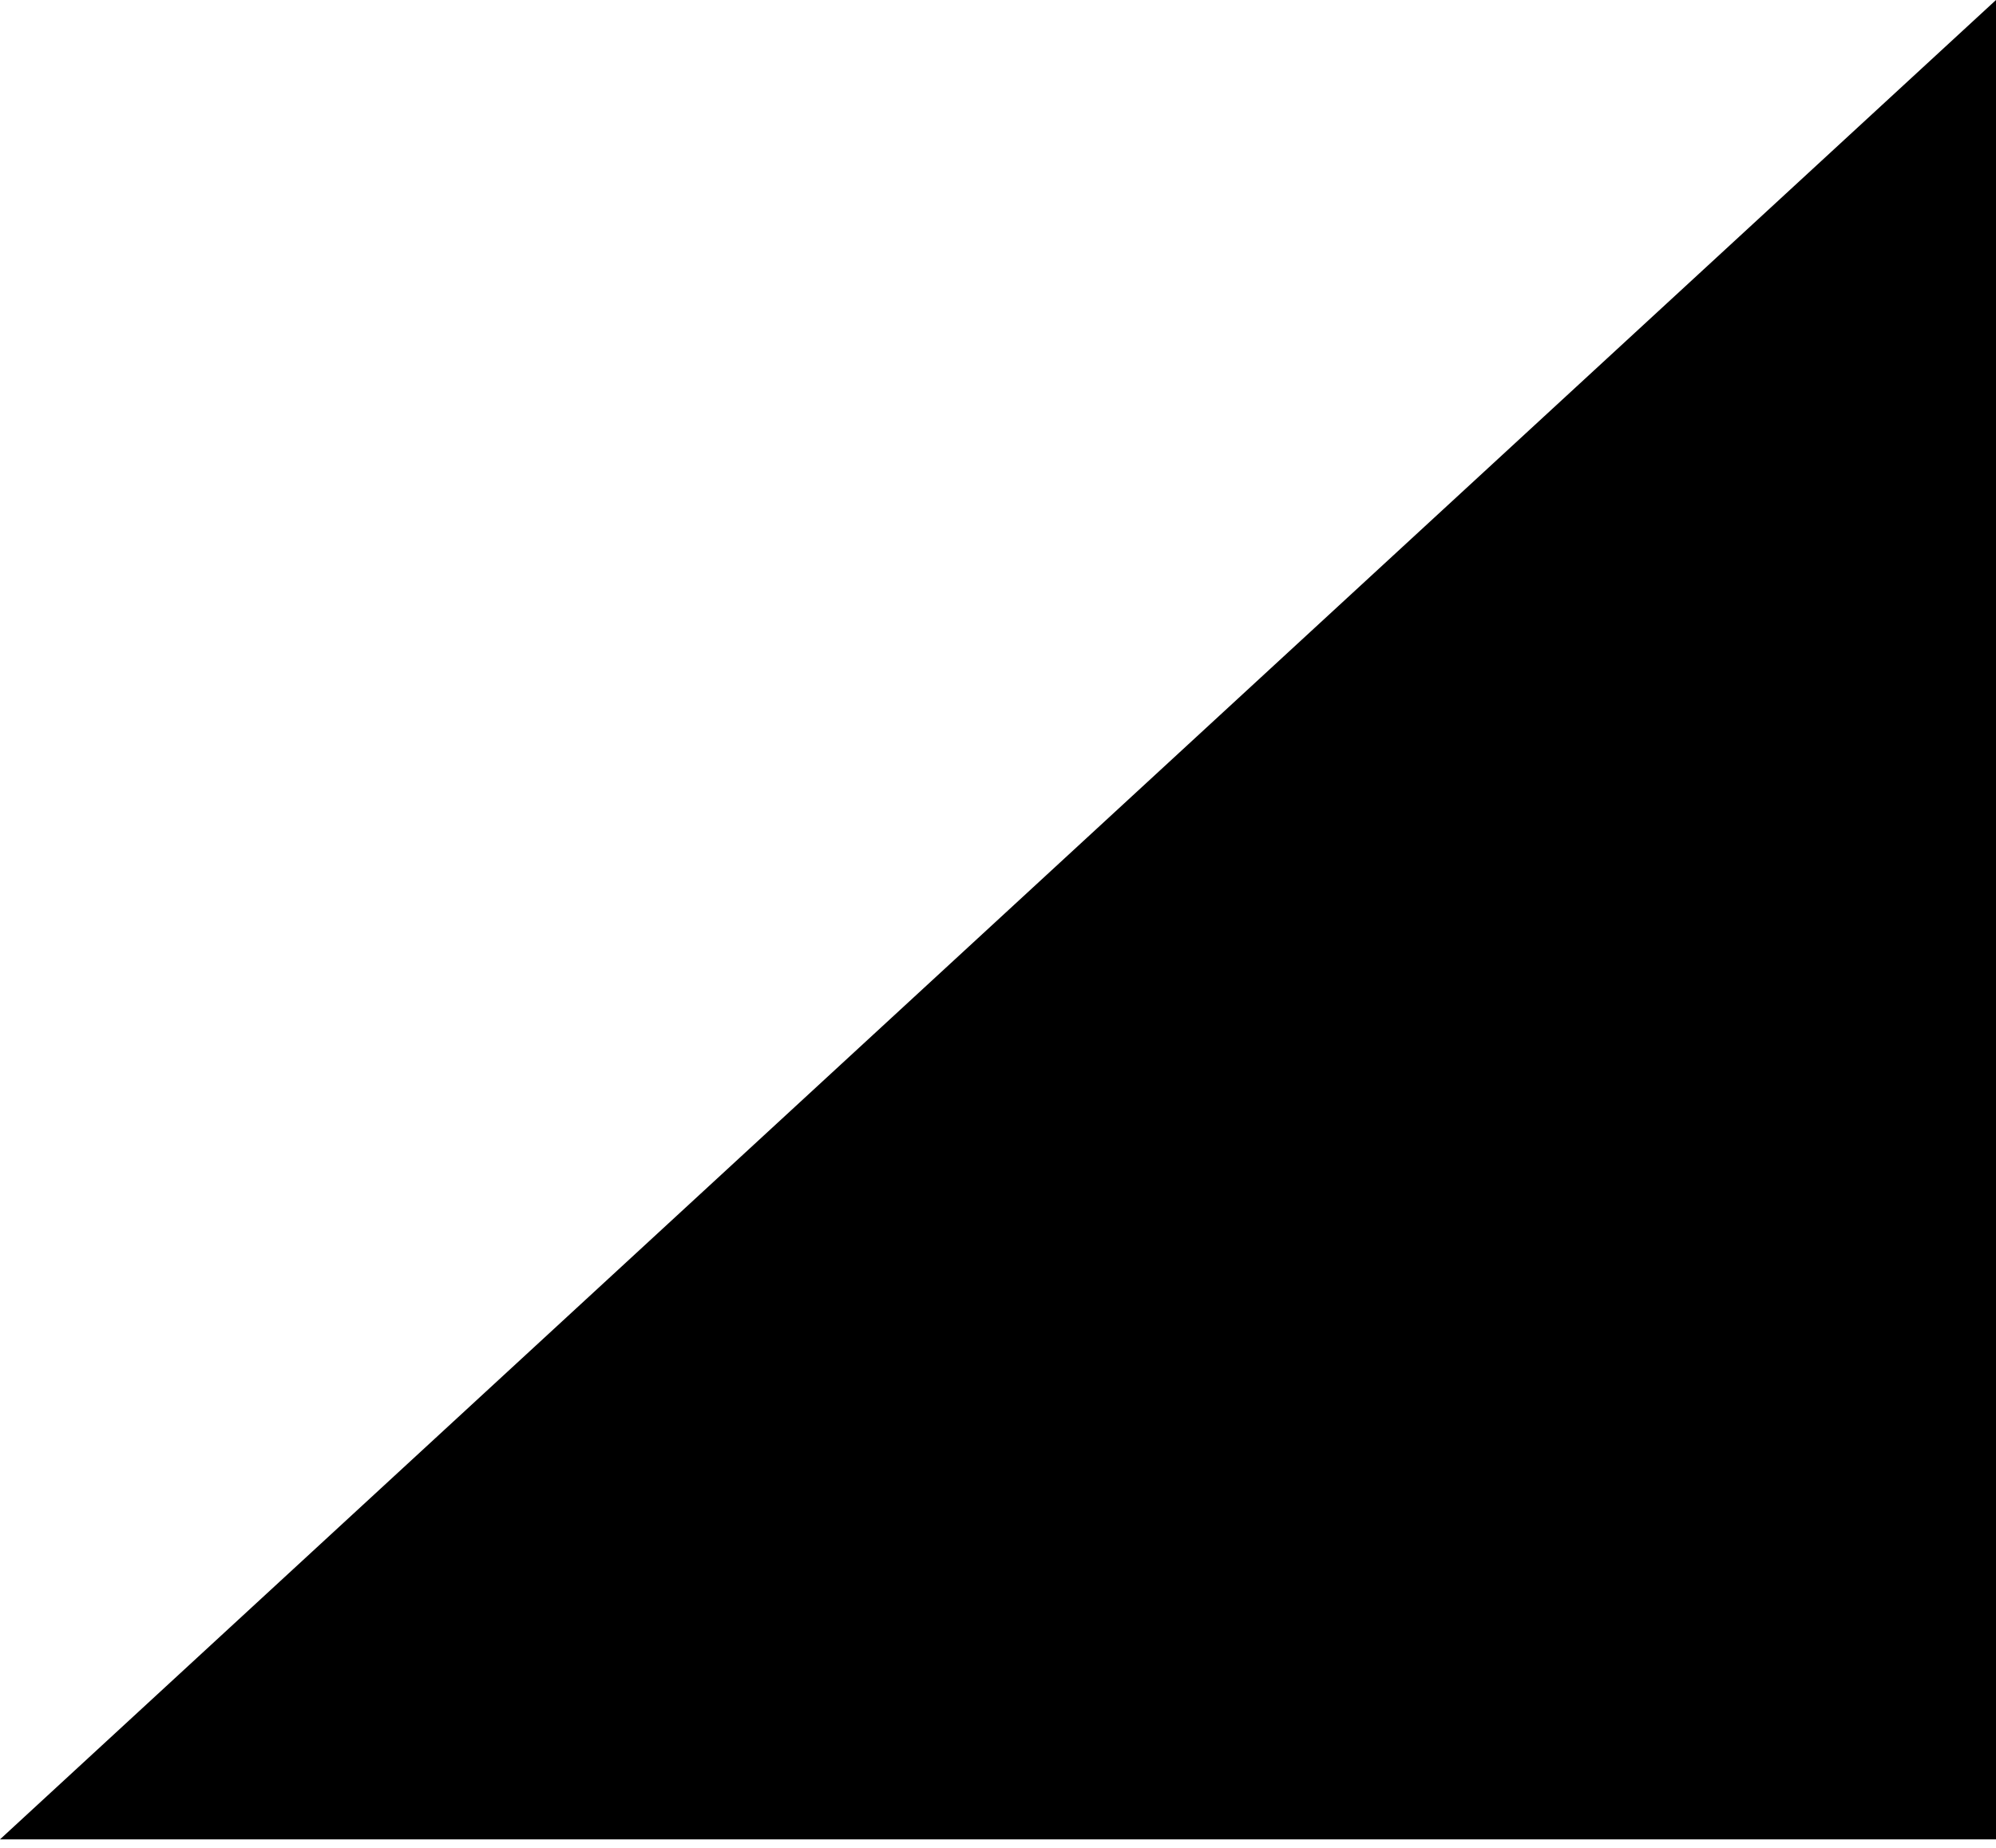
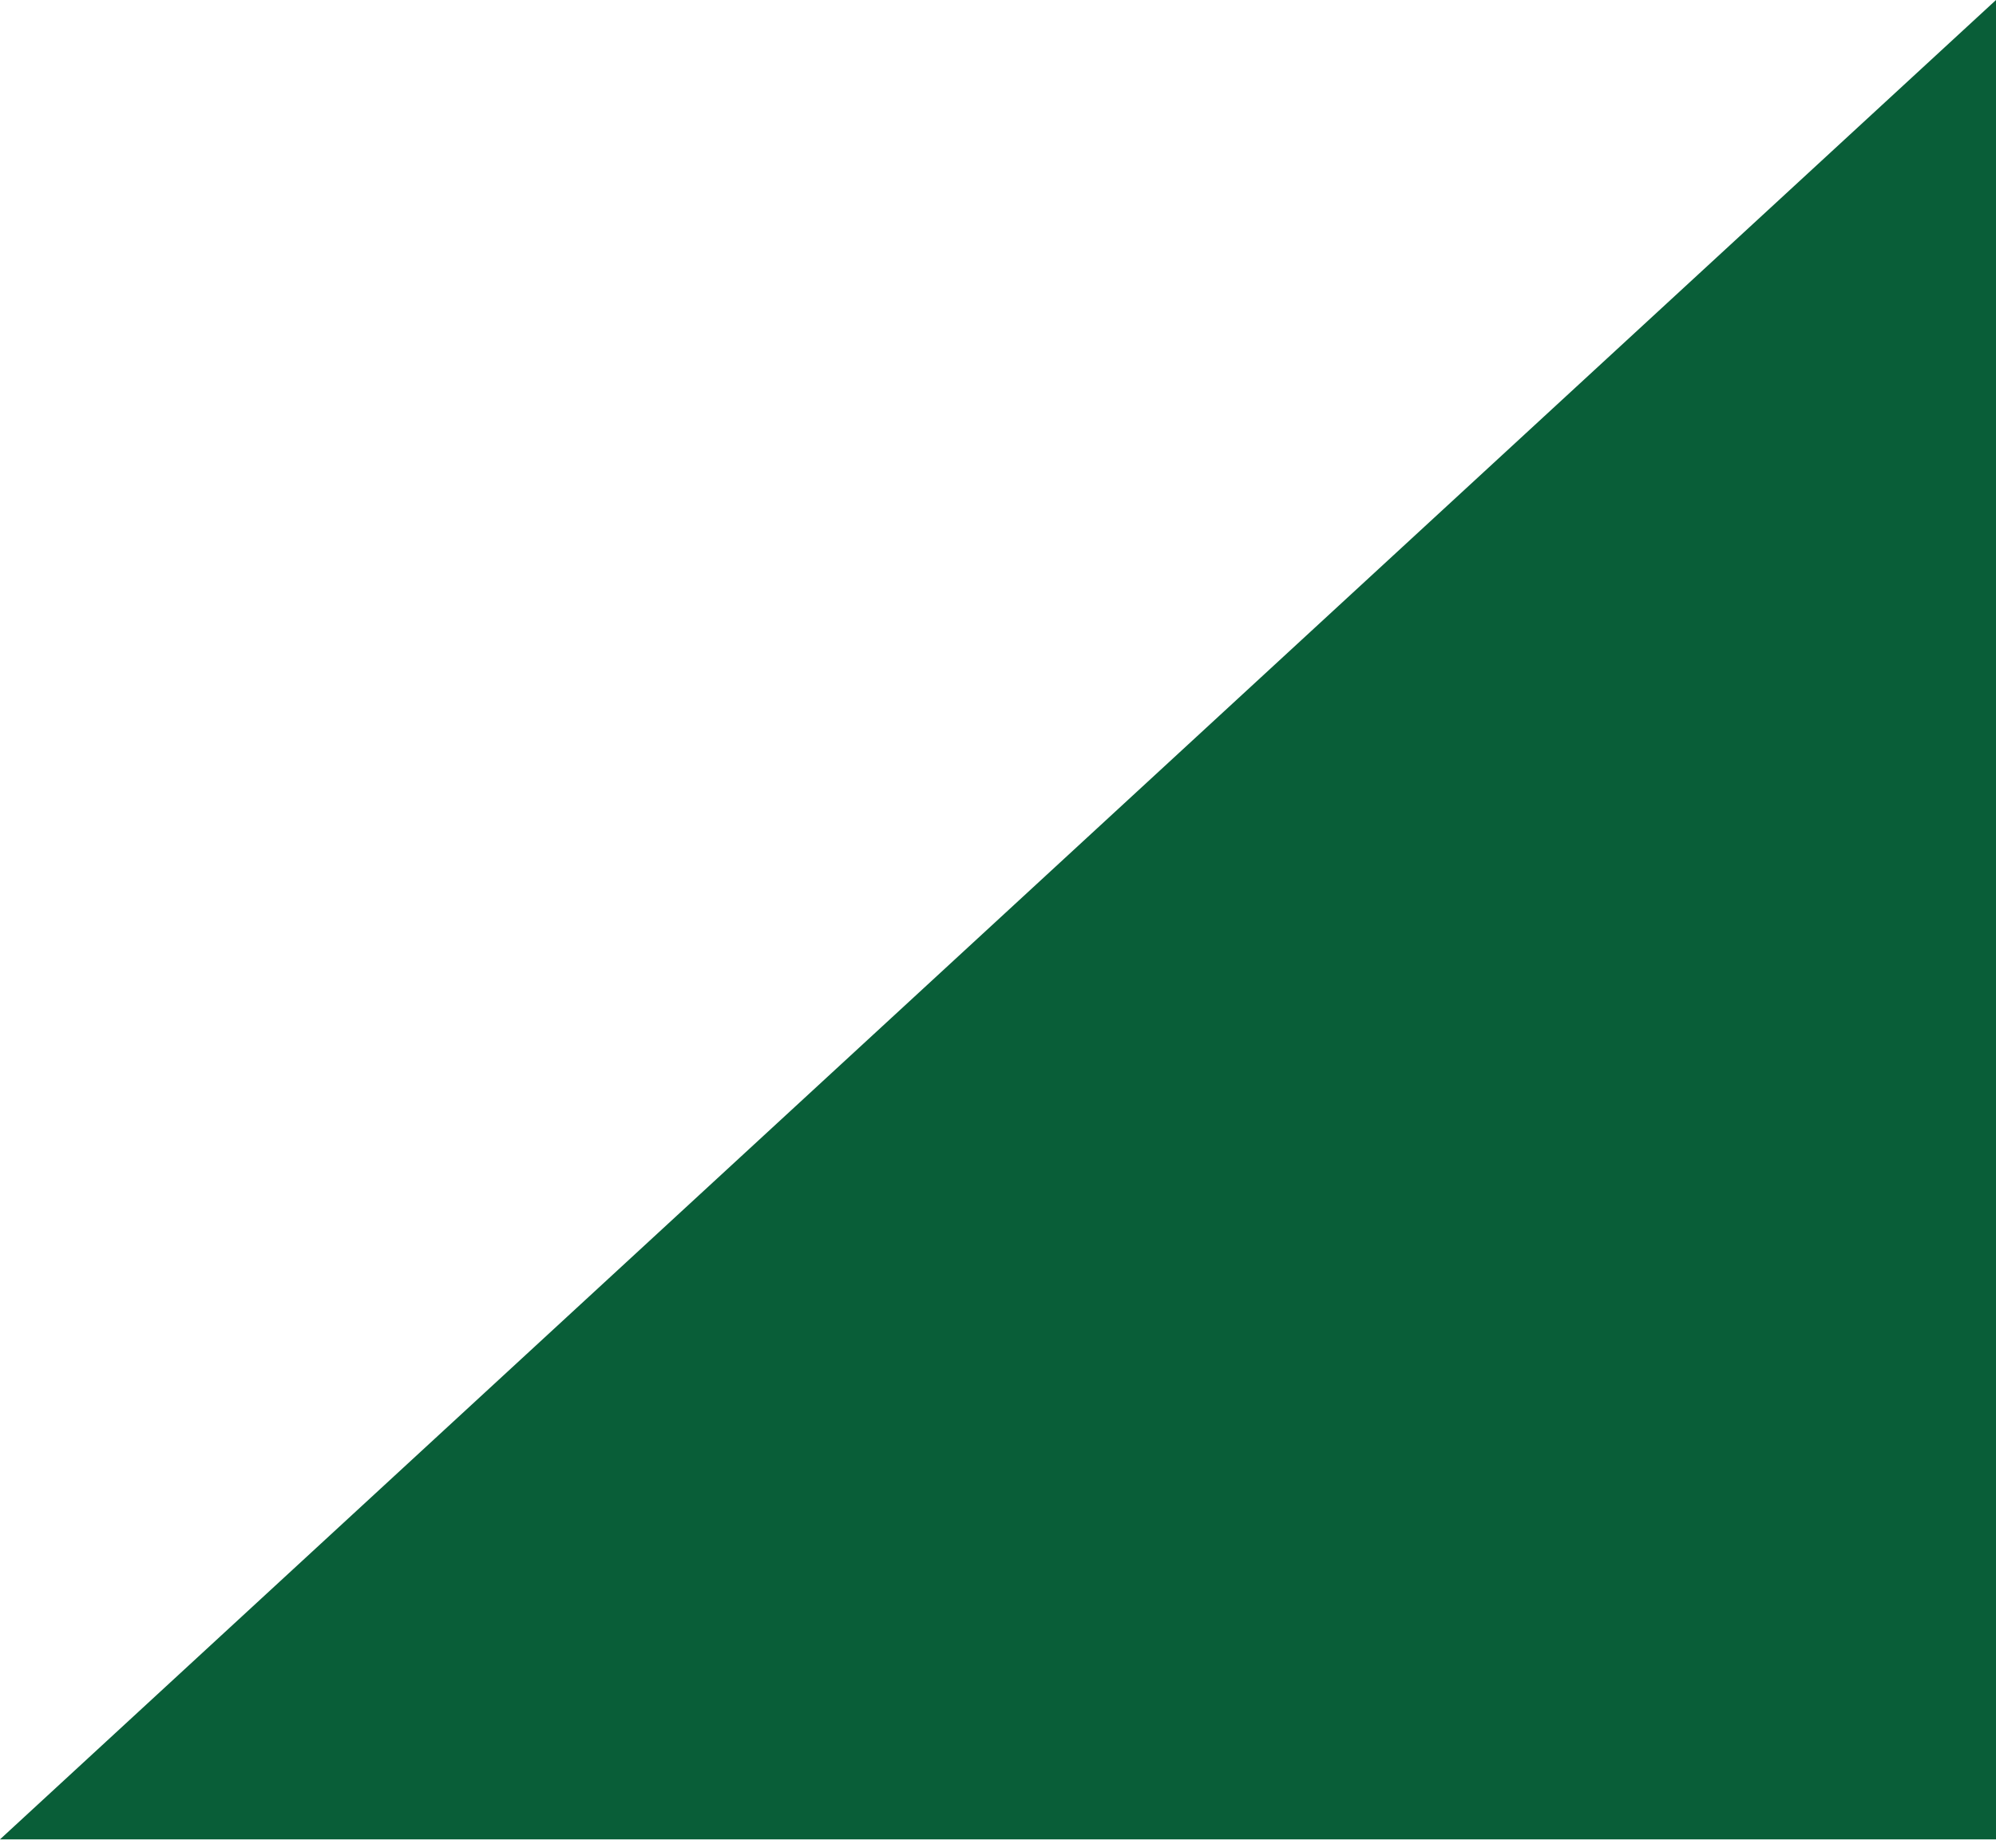
<svg xmlns="http://www.w3.org/2000/svg" width="54" height="50" viewBox="0 0 54 50" fill="none">
-   <path id="路径 8" fill-rule="evenodd" style="fill:#000000" transform="translate(0 0.000006368886)  rotate(0 27 24.88696)" opacity="1" d="M0 49.77L54 0L54 49.77L0 49.77Z" />
+   <path id="路径 8" fill-rule="evenodd" style="fill:#095E38" transform="translate(0 0.000006368886)  rotate(0 27 24.88696)" opacity="1" d="M0 49.77L54 0L54 49.77L0 49.77Z" />
</svg>
